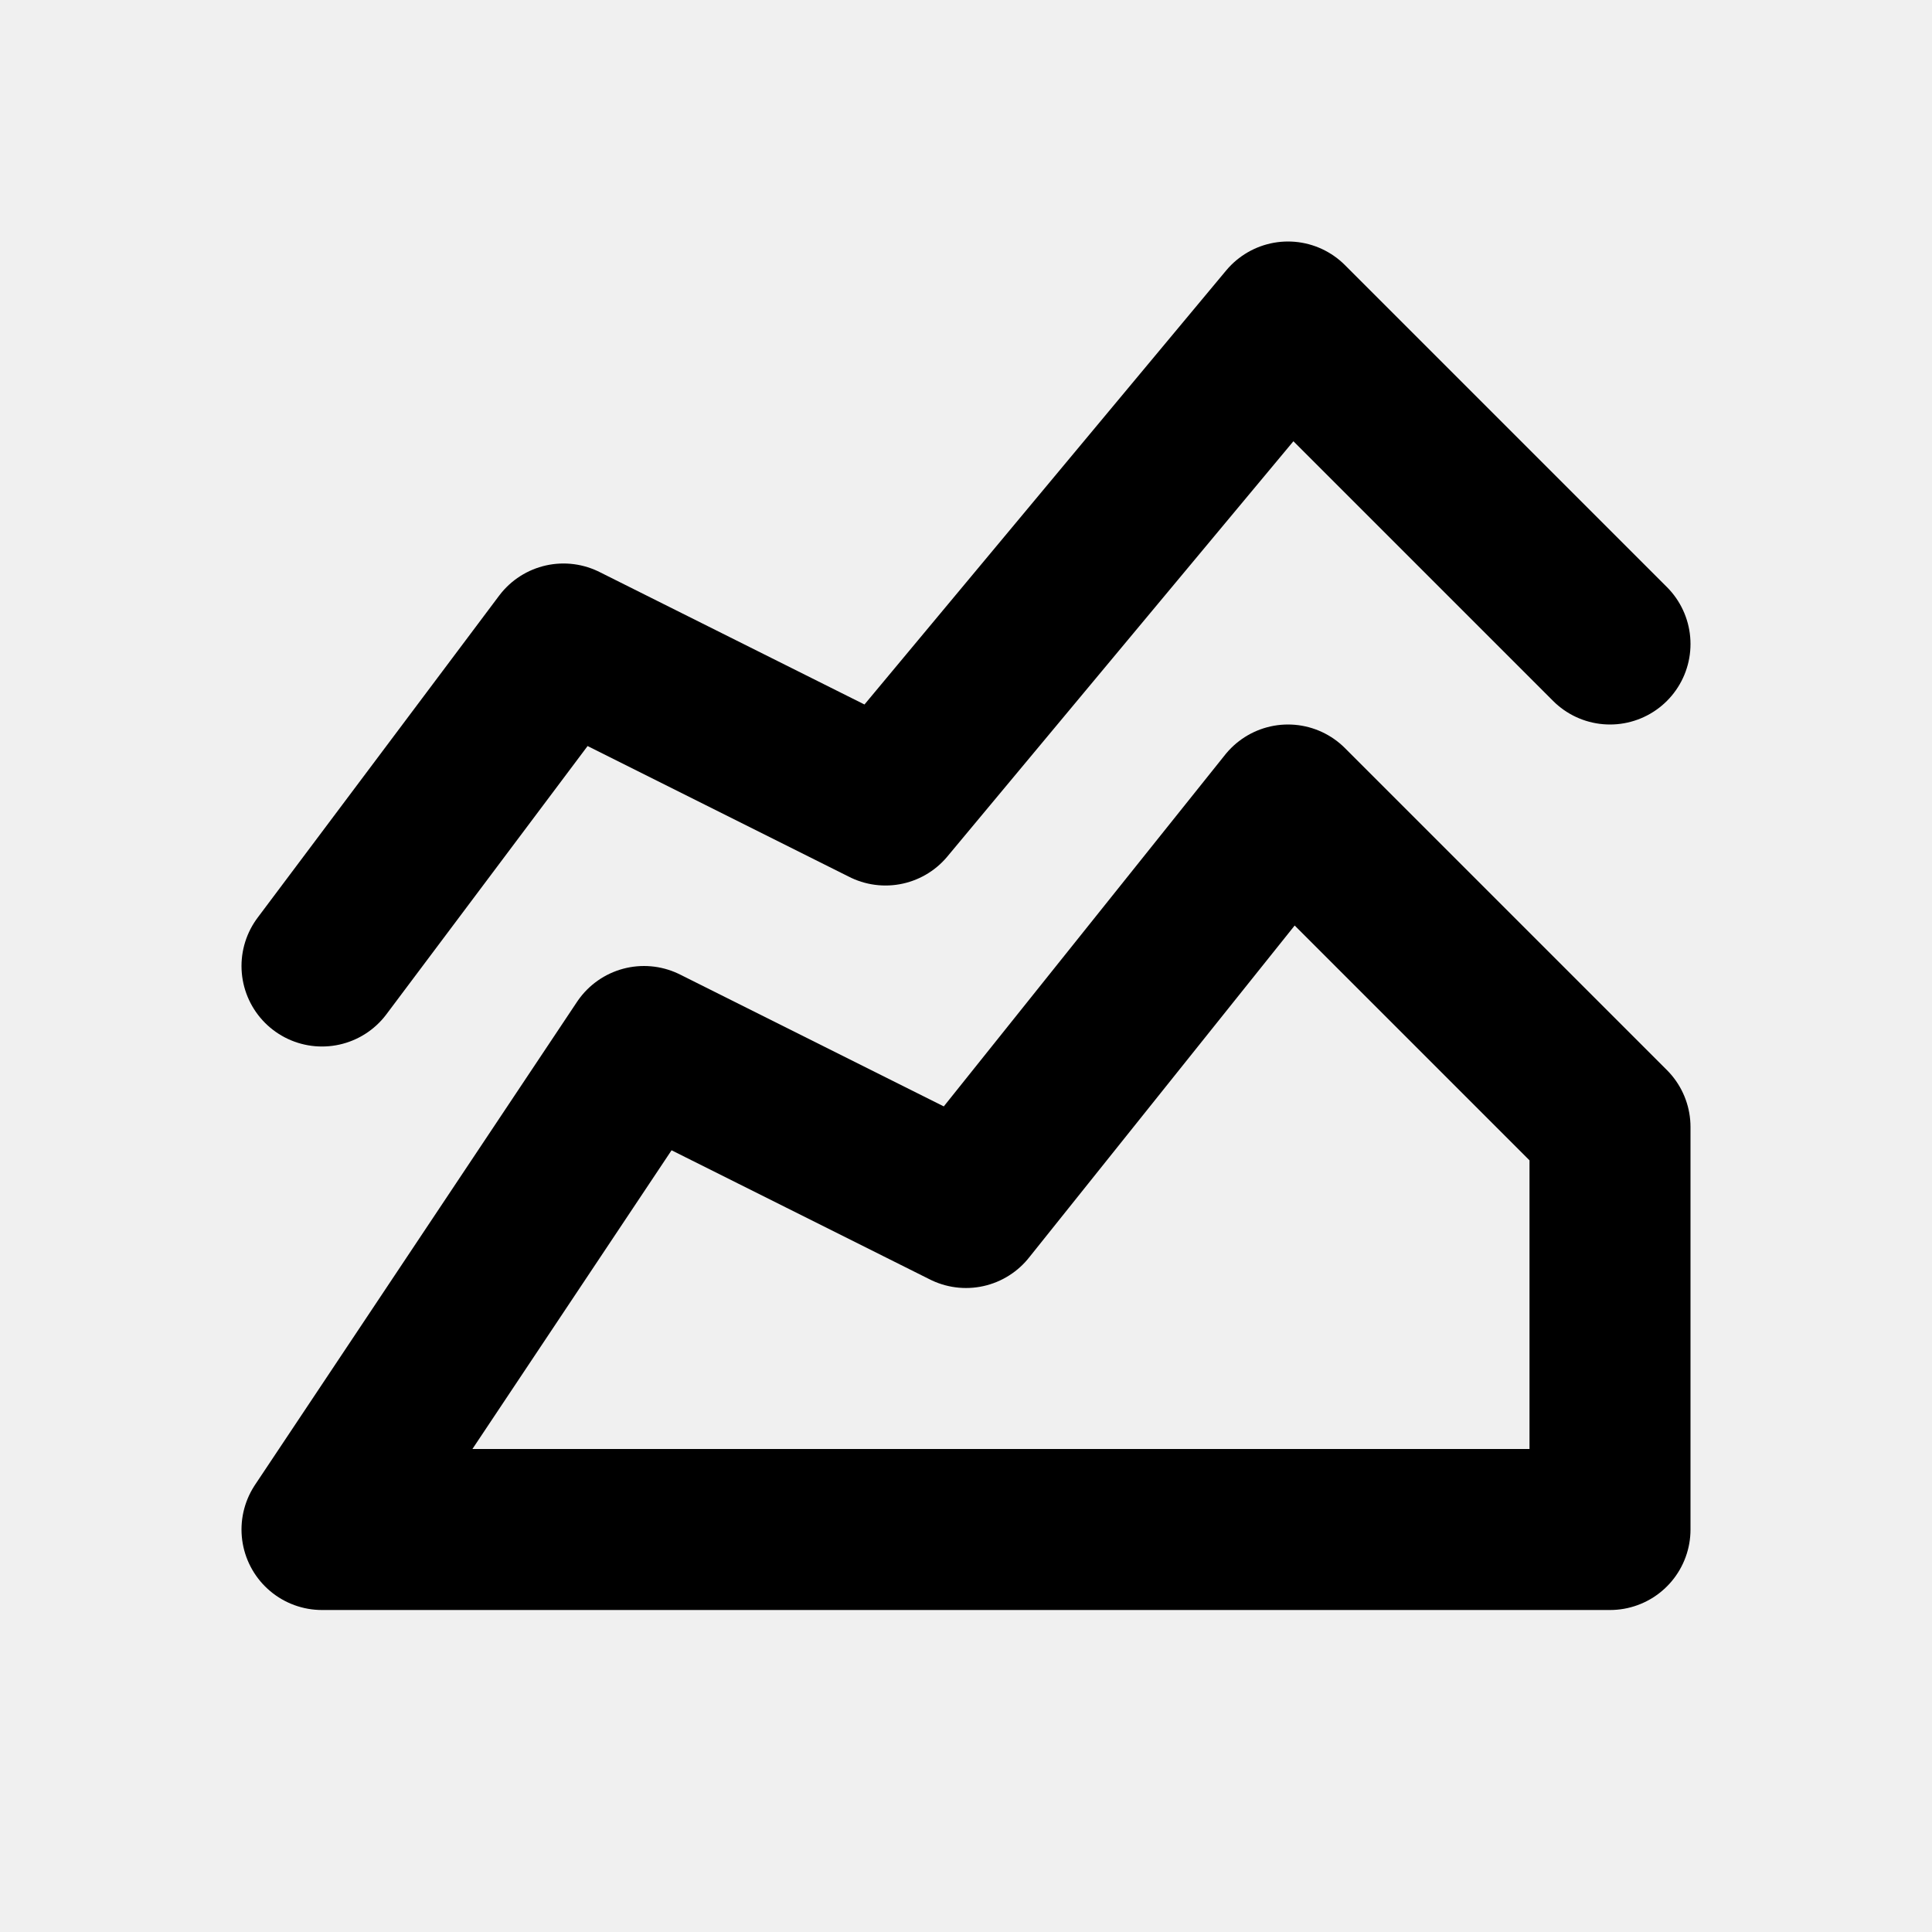
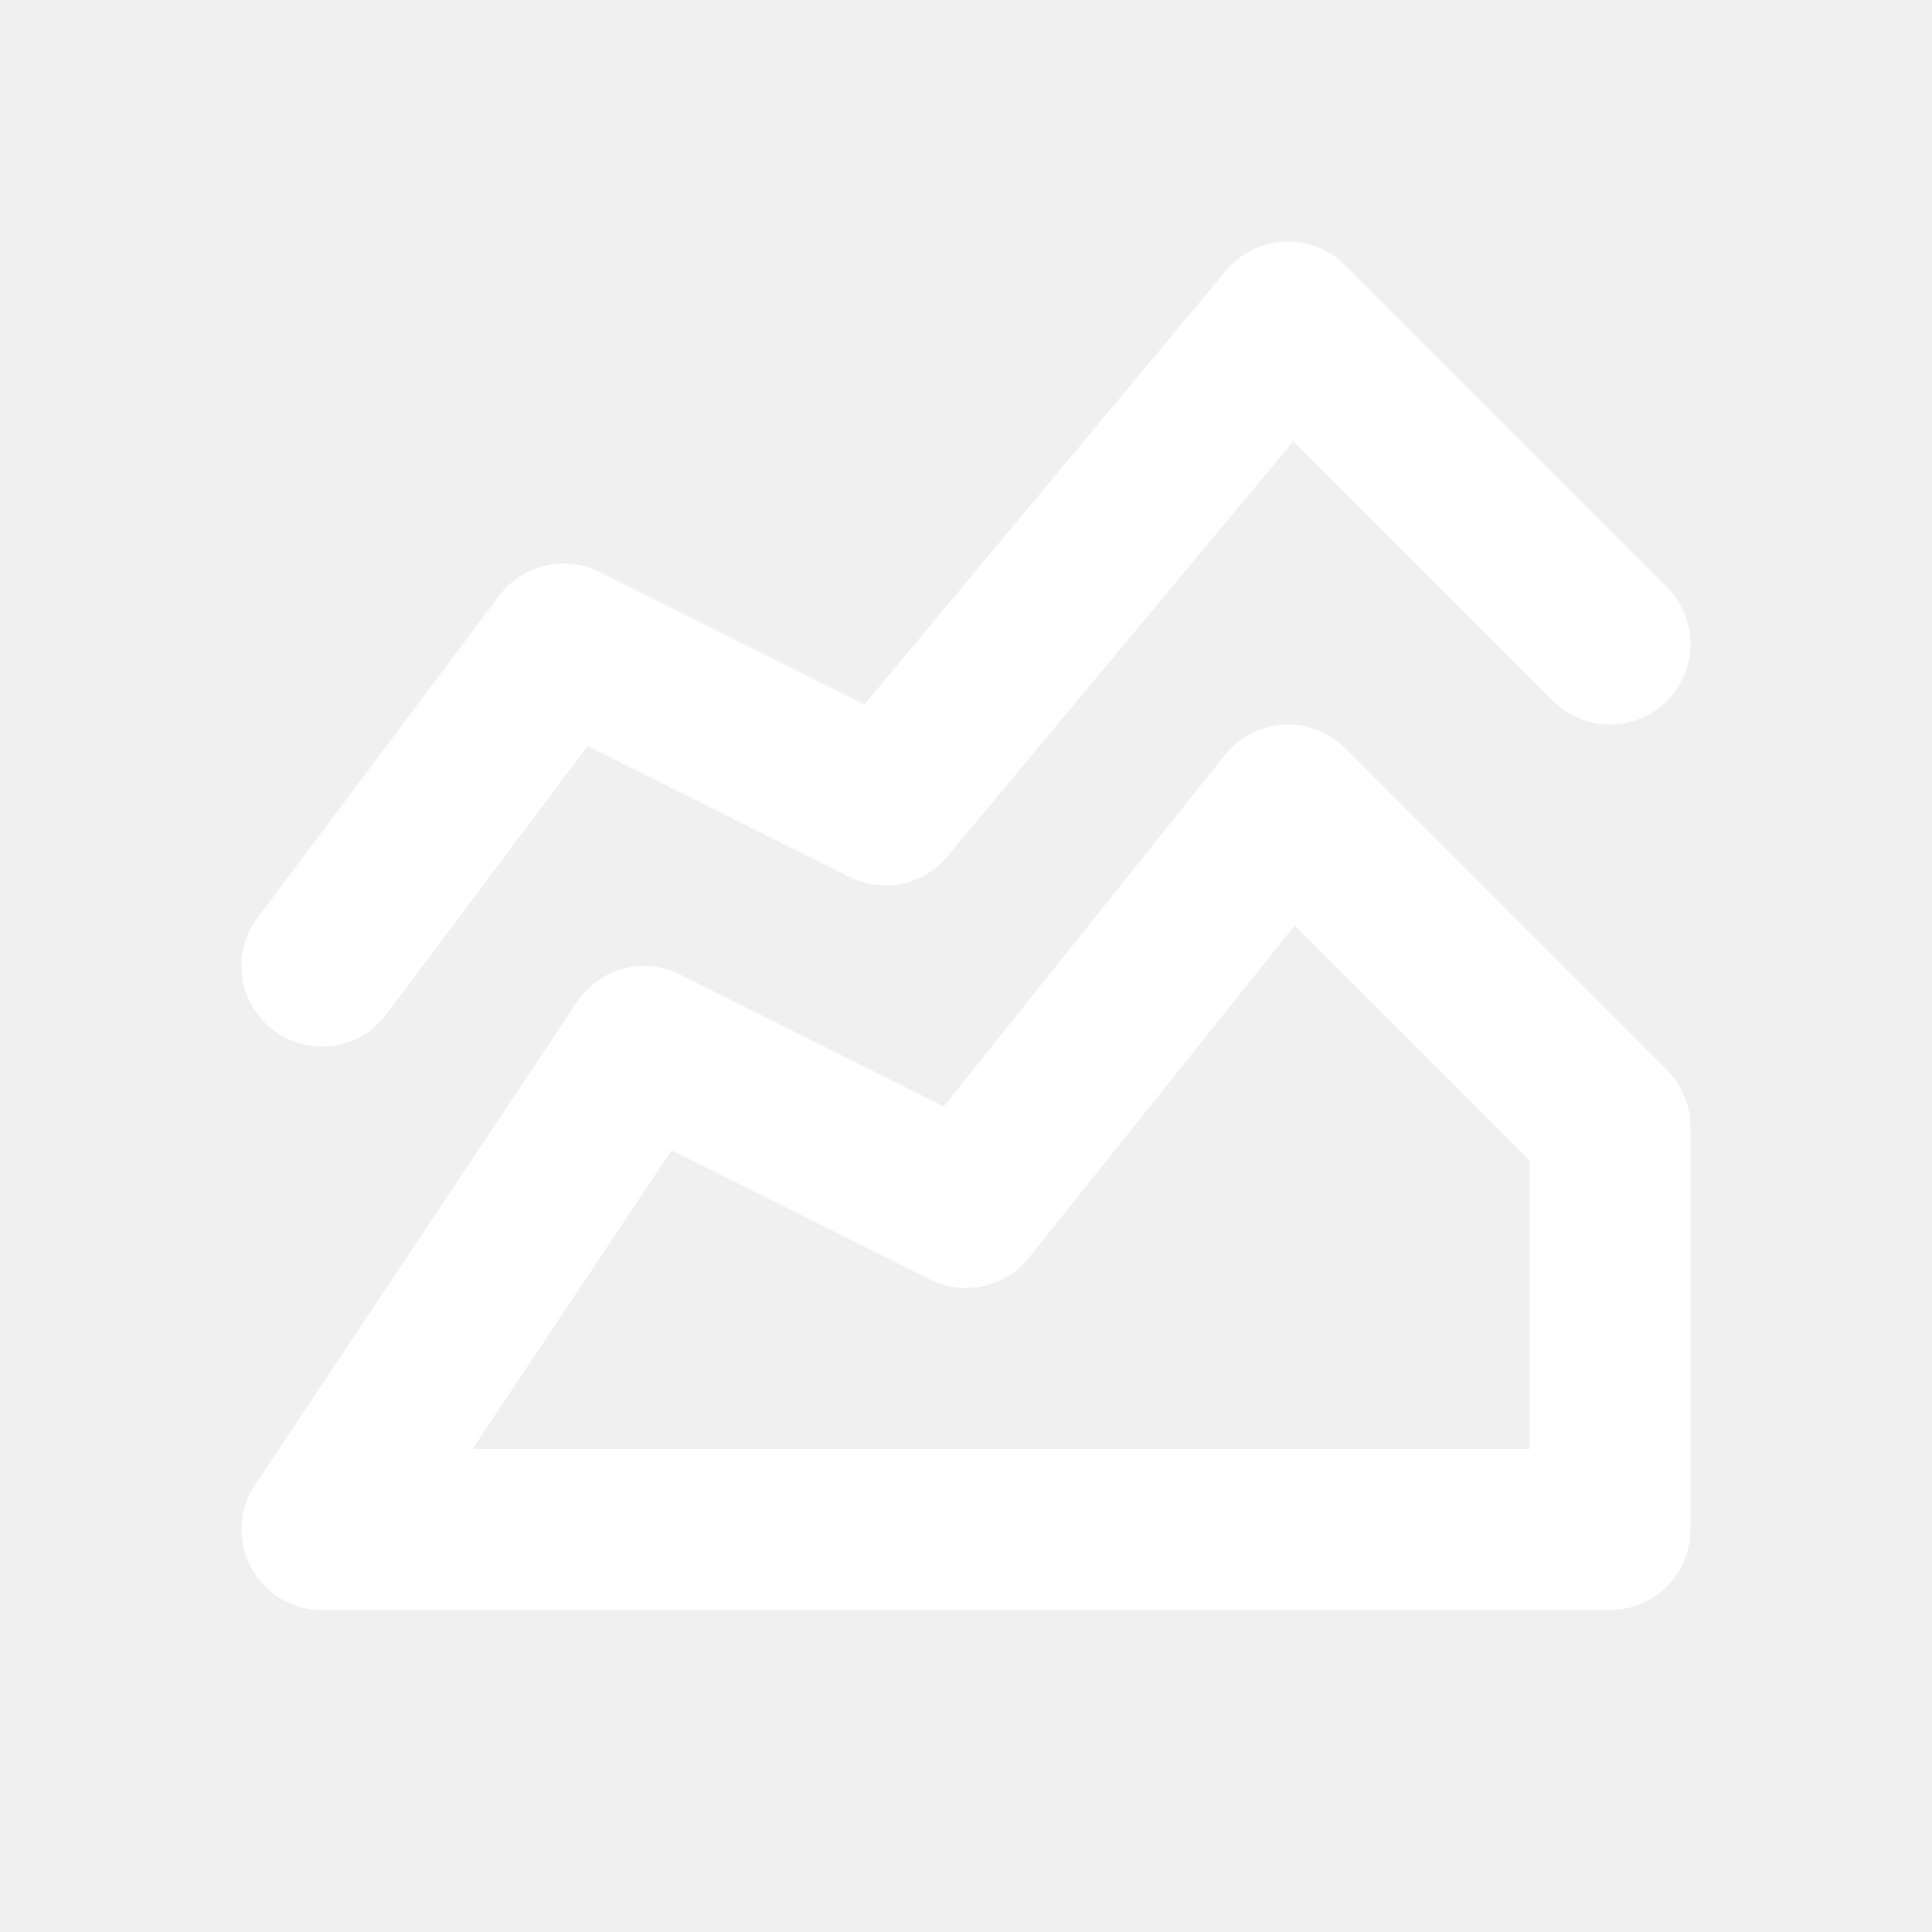
- <svg xmlns="http://www.w3.org/2000/svg" class="icon icon-tabler icon-tabler-chart-area-line" width="24" height="24" viewBox="0 0 24 24" stroke-width="2" stroke="currentColor" fill="none" stroke-linecap="round" stroke-linejoin="round">
+ <svg xmlns="http://www.w3.org/2000/svg" width="24" height="24" viewBox="0 0 24 24" stroke-width="2" stroke="white" fill="none" stroke-linecap="round" stroke-linejoin="round">
  <path stroke="none" d="M0 0h24v24H0z" />
  <polyline points="4 19 8 13 12 15 16 10 20 14 20 19 4 19" />
  <polyline points="4 12 7 8 11 10 16 4 20 8" />
</svg>
